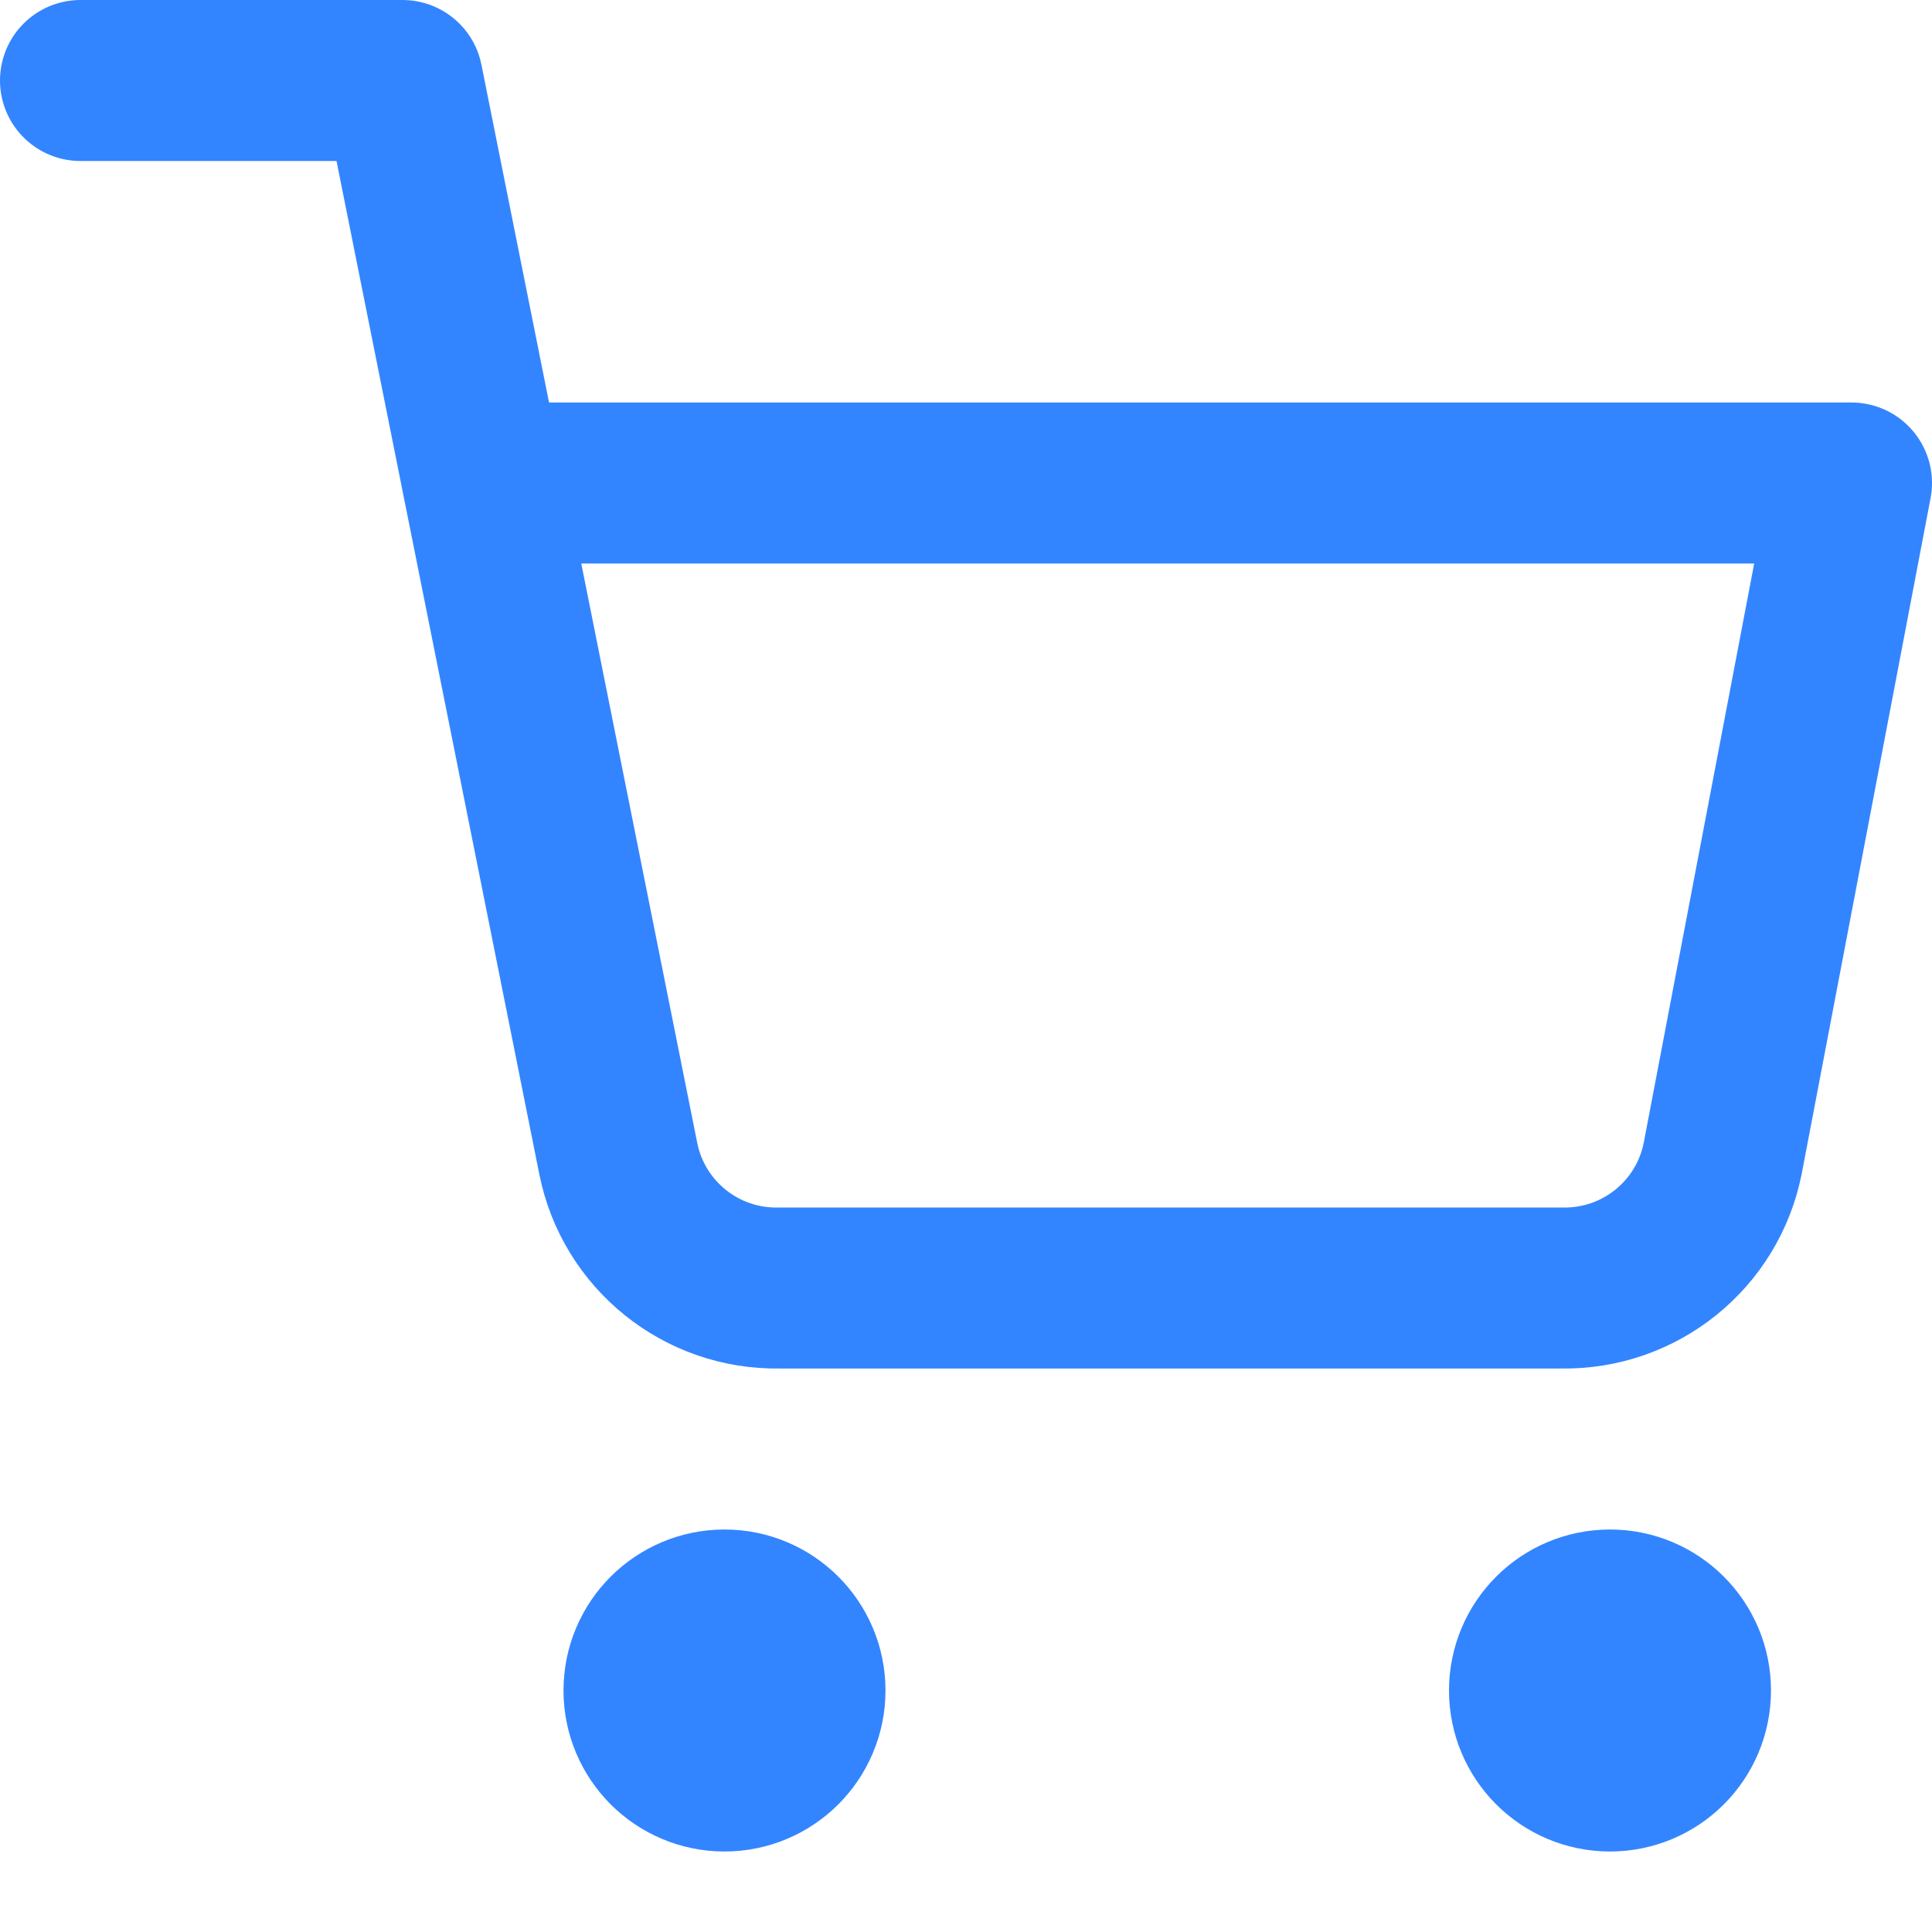
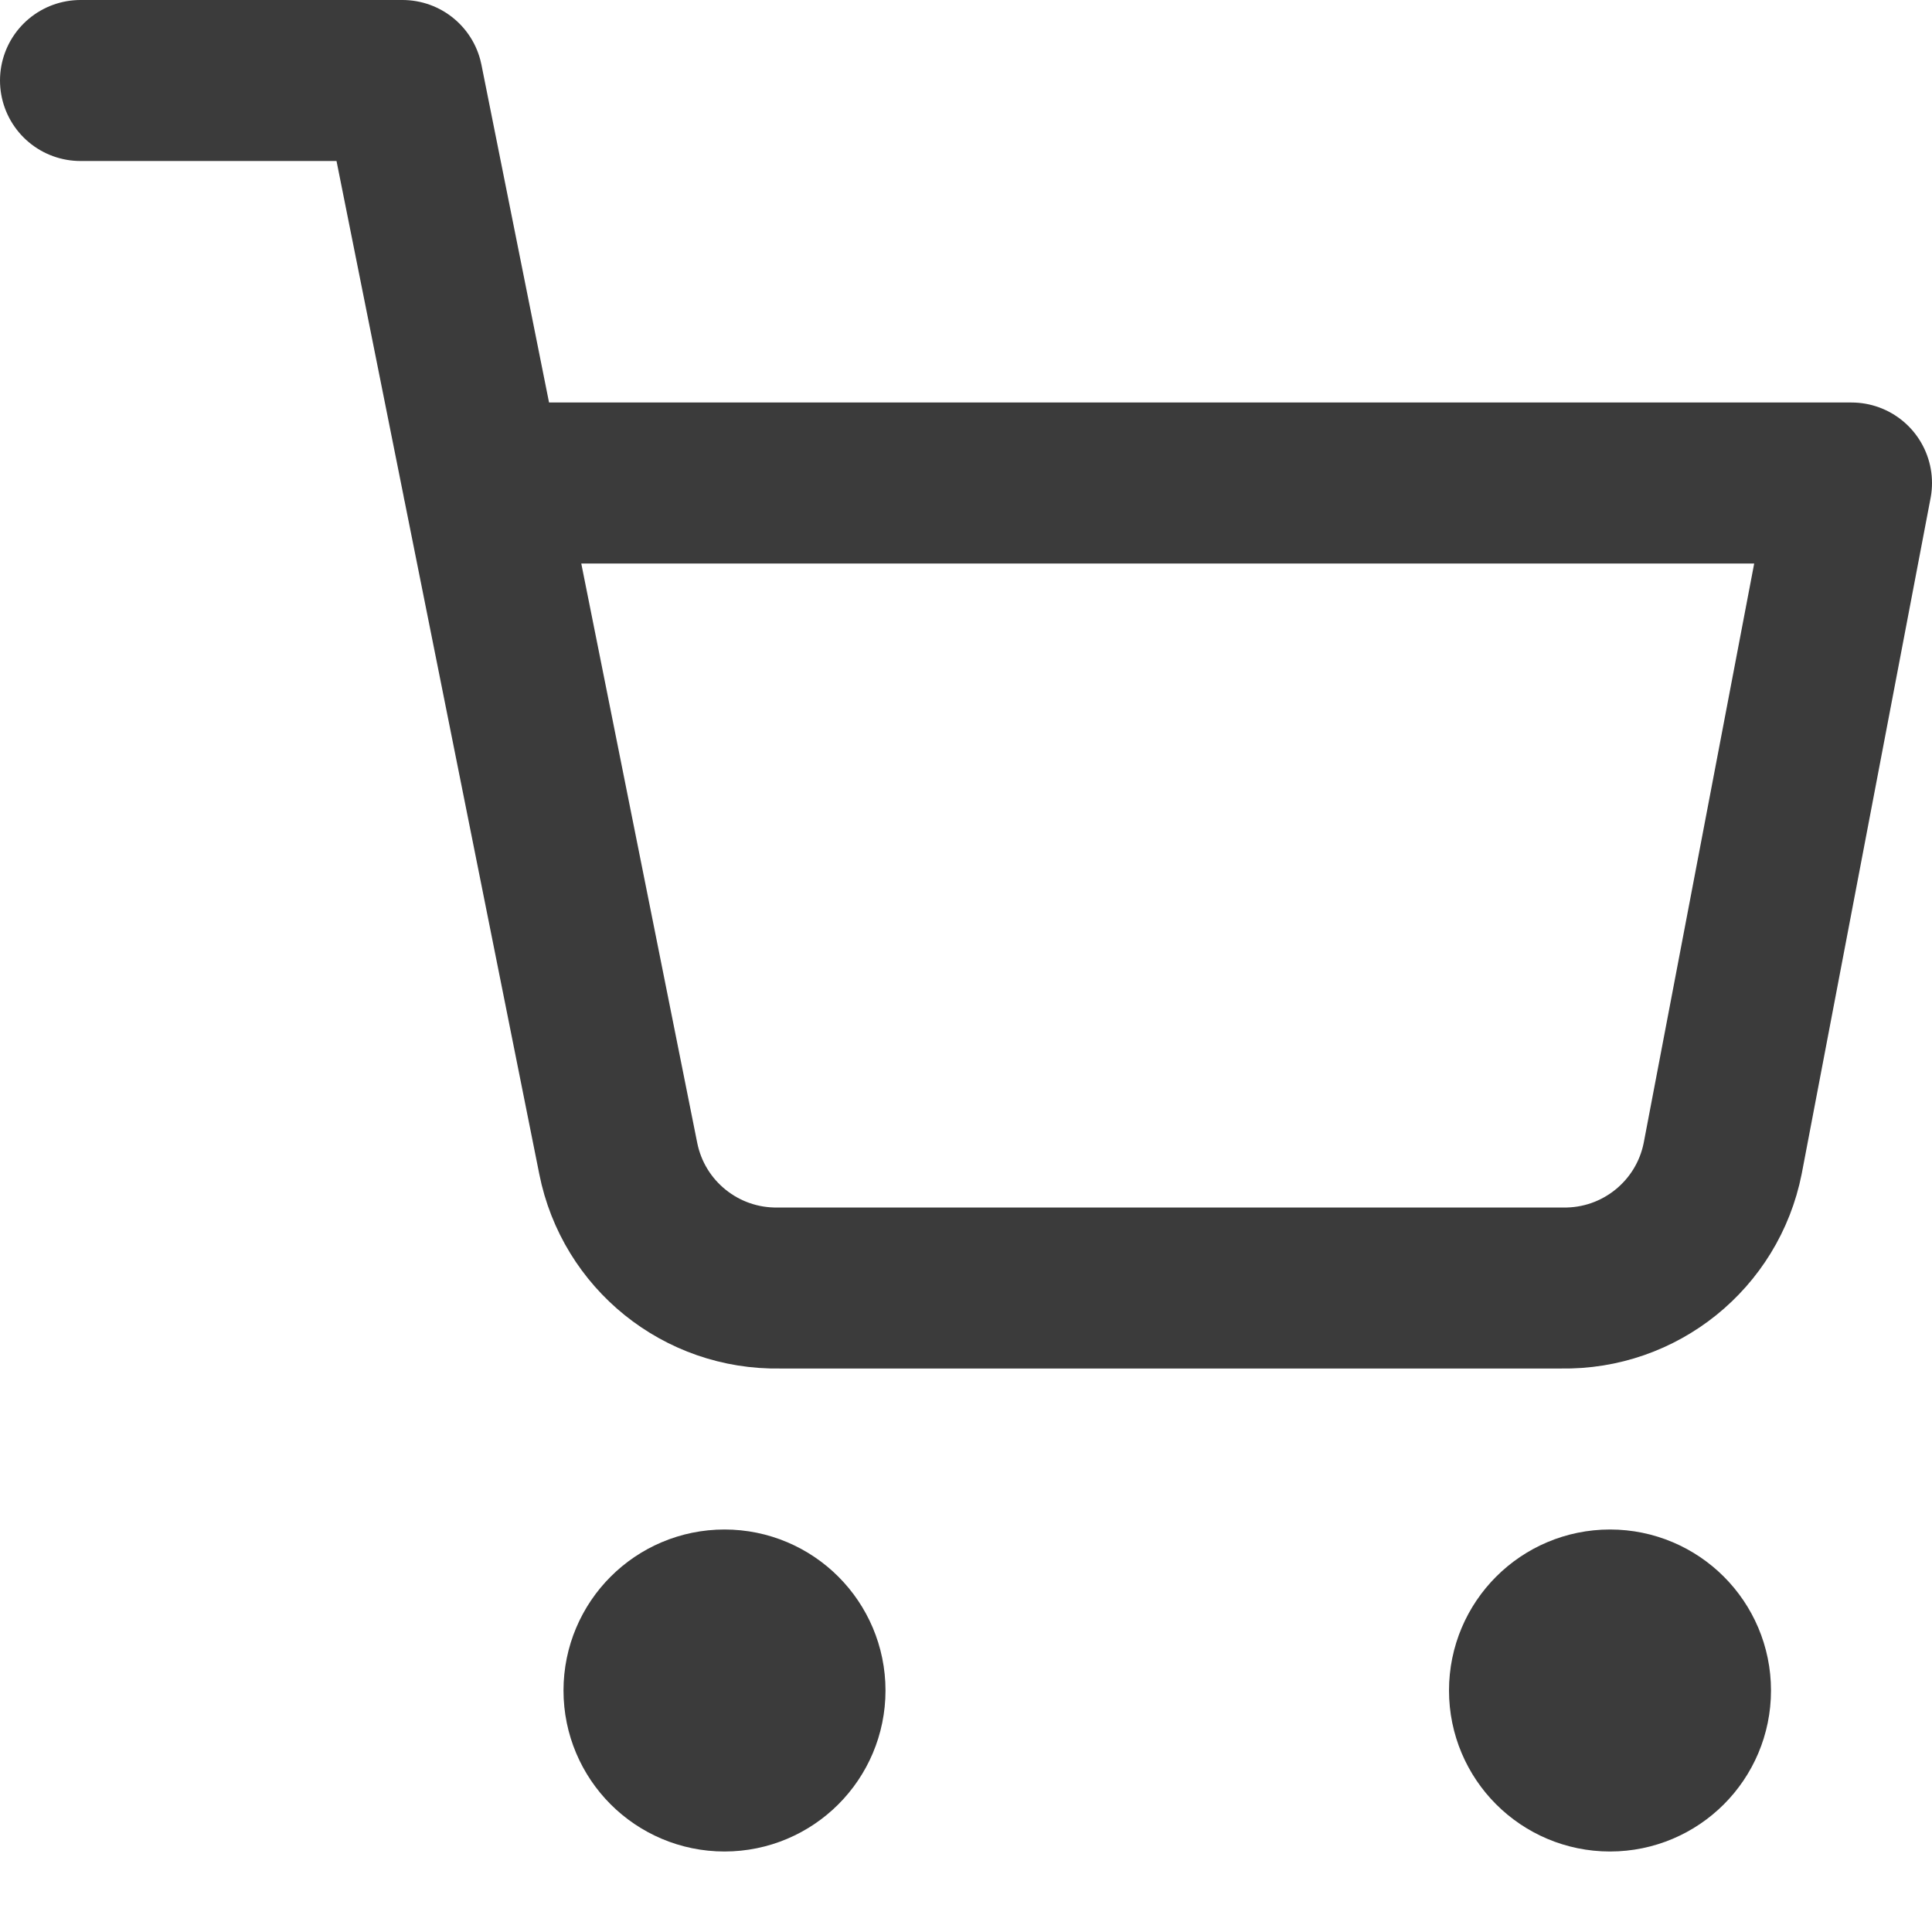
- <svg xmlns="http://www.w3.org/2000/svg" width="20" height="20" viewBox="0 0 24 24" fill="none" stroke="hsl(216, 100%, 60%)" stroke-width="2" stroke-linecap="round" stroke-linejoin="round" class="feather feather-shopping-cart">
+ <svg xmlns="http://www.w3.org/2000/svg" width="20" height="20" viewBox="0 0 24 24" fill="none" stroke="hsl(0, 0%, 23%)" stroke-width="2" stroke-linecap="round" stroke-linejoin="round" class="feather feather-shopping-cart">
  <circle cx="9" cy="21" r="1" />
  <circle cx="20" cy="21" r="1" />
  <path d="M1 1h4l2.68 13.39a2 2 0 0 0 2 1.61h9.72a2 2 0 0 0 2-1.61L23 6H6" />
</svg>
